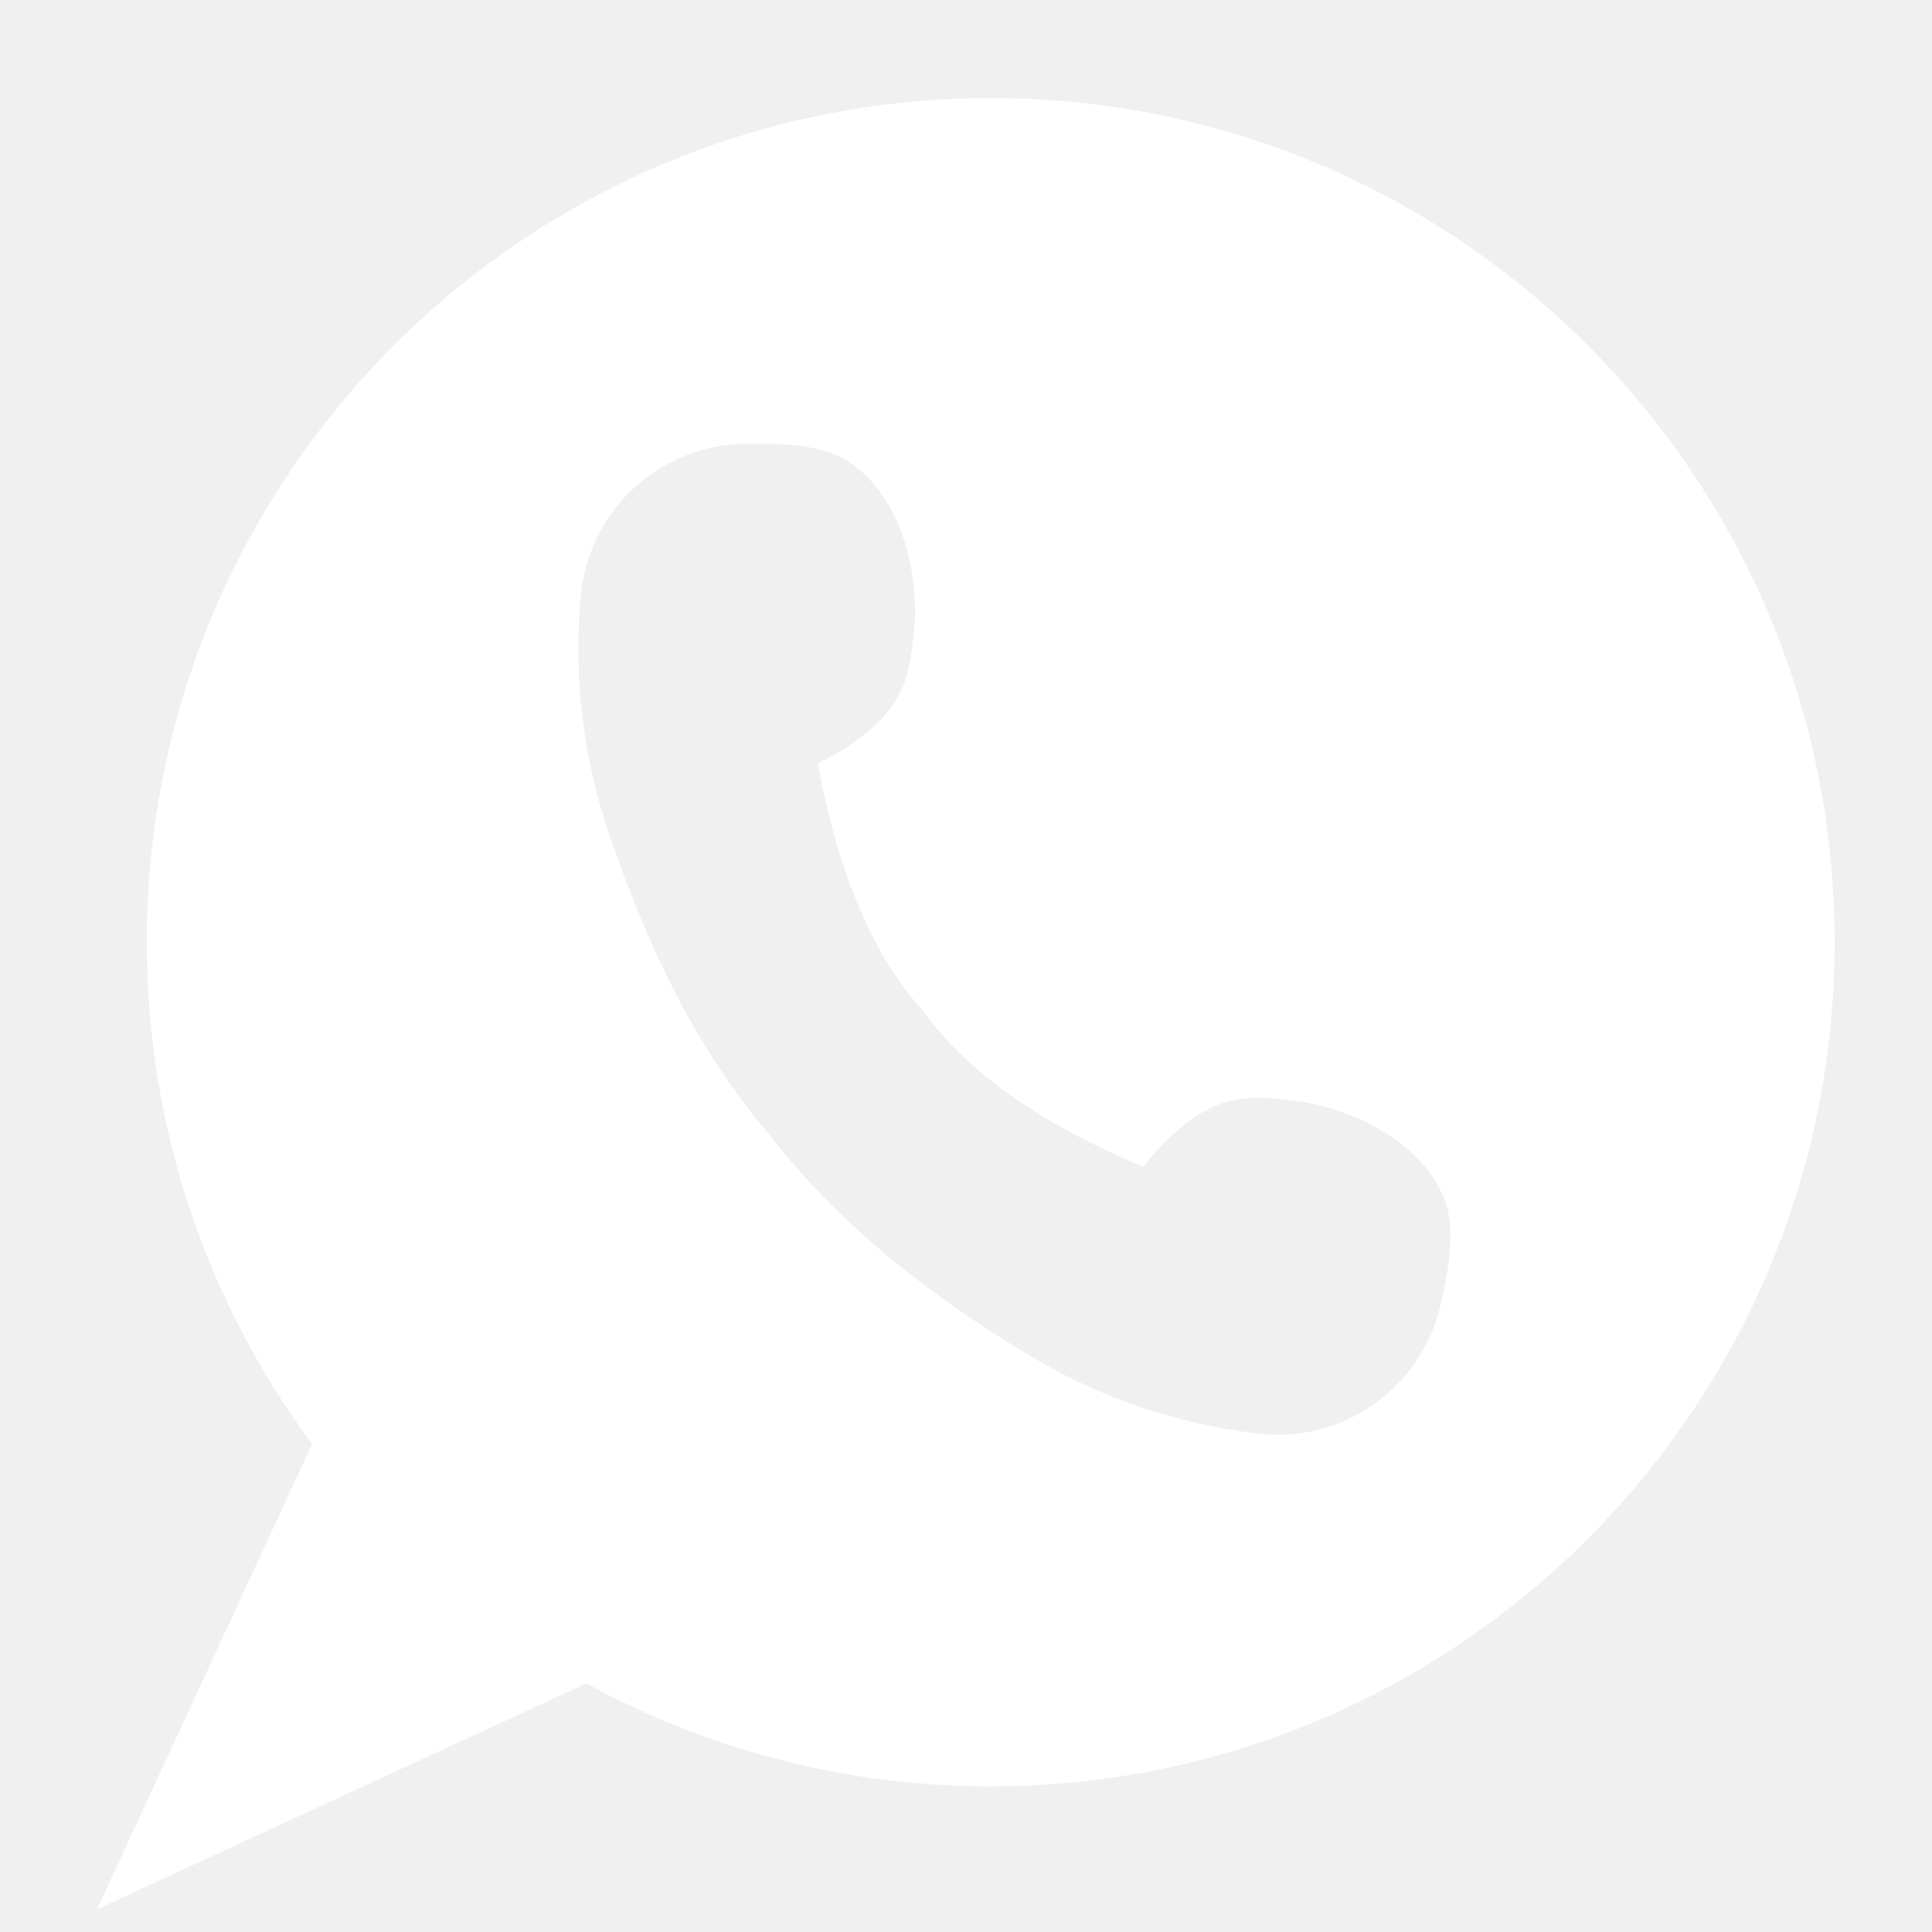
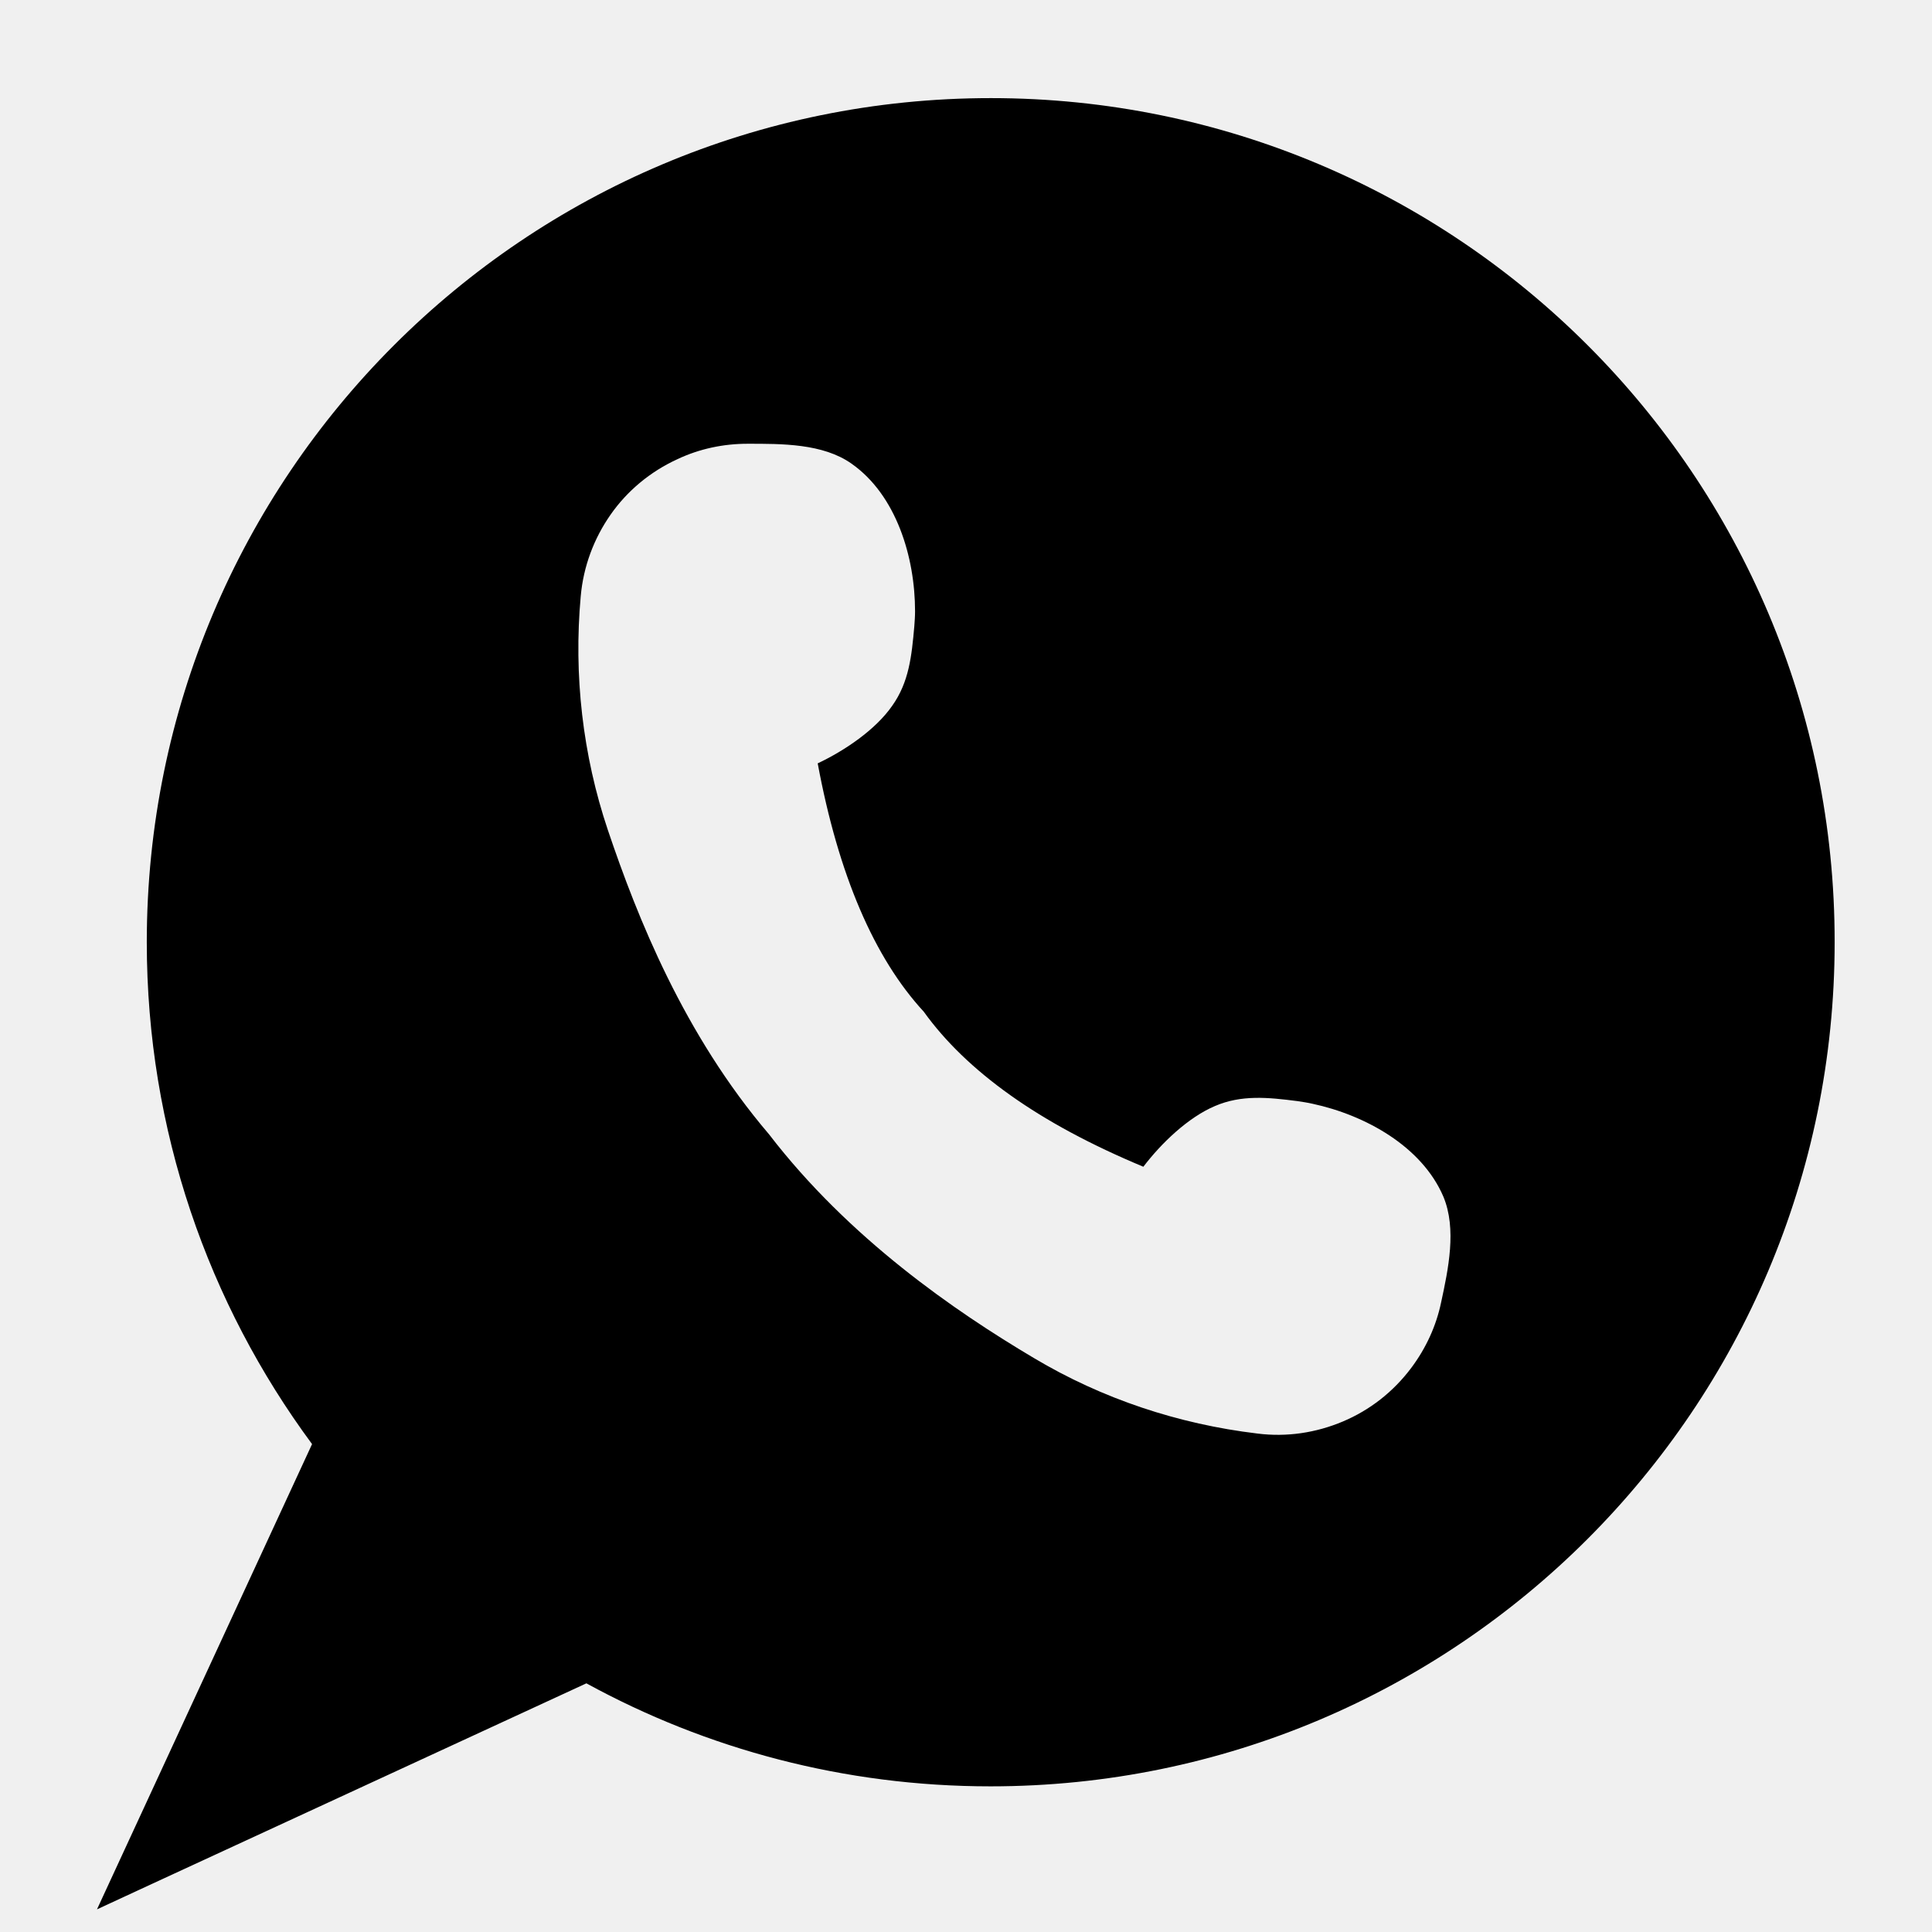
<svg xmlns="http://www.w3.org/2000/svg" viewBox="0 -10 512 512" id="whats-app">
-   <path fill="white" d="M262.6,16C139,16,38.9,116.1,38.9,239.7c0,49.8,16.3,95.8,43.8,133L25.7,496l14.9-6.9l114.8-53   c31.8,17.4,68.3,27.3,107.1,27.3c123.5,0,223.7-100.1,223.7-223.7C486.3,116.1,386.1,16,262.6,16z M381.9,335.2   c-1.3,6.2-4,12.1-7.9,17.3c-4.8,6.4-11,11.2-18.1,14.2s-14.9,4.2-22.7,3.2c-20.9-2.5-41.1-9.2-59.2-20   c-20.9-12.4-49-31.7-70.2-59.3c-22.6-26.5-34.9-57.5-42.7-80.6c-6.7-19.9-9.1-41.1-7.2-62c0.7-7.9,3.5-15.3,7.9-21.6   c4.4-6.3,10.5-11.4,17.7-14.7c5.9-2.8,12.3-4.1,18.6-4.1c9,0,20-0.1,27.6,5.3c11.8,8.3,16.8,24.7,16.8,39.1c0,1.3-0.1,2.7-0.2,4   c-0.7,7.9-1.4,14.8-5.9,21.1c-4.4,6.3-12.5,11.8-19.7,15.2c5.5,29.6,15,51.6,28.1,65.8c5.6,7.8,13.2,15.2,22.9,22.1   c9.7,6.9,21.4,13.2,35.3,19c4.8-6.3,11.9-13.1,19-16.1c7-3,14-2.3,21.8-1.3c1.3,0.2,2.7,0.4,4,0.7c14,3,29,11.3,34.7,24.6   C386.1,315.7,383.8,326.4,381.9,335.2z" />
+   <path d="M262.6,16C139,16,38.9,116.1,38.9,239.7c0,49.8,16.3,95.8,43.8,133L25.7,496l14.9-6.9l114.8-53   c31.8,17.4,68.3,27.3,107.1,27.3c123.5,0,223.7-100.1,223.7-223.7C486.3,116.1,386.1,16,262.6,16z M381.9,335.2   c-1.3,6.2-4,12.1-7.9,17.3c-4.8,6.4-11,11.2-18.1,14.2s-14.9,4.2-22.7,3.2c-20.9-2.5-41.1-9.2-59.2-20   c-20.9-12.4-49-31.7-70.2-59.3c-22.6-26.5-34.9-57.5-42.7-80.6c-6.7-19.9-9.1-41.1-7.2-62c0.7-7.9,3.5-15.3,7.9-21.6   c4.4-6.3,10.5-11.4,17.7-14.7c5.9-2.8,12.3-4.1,18.6-4.1c9,0,20-0.1,27.6,5.3c11.8,8.3,16.8,24.7,16.8,39.1c0,1.3-0.1,2.7-0.2,4   c-0.7,7.9-1.4,14.8-5.9,21.1c-4.4,6.3-12.5,11.8-19.7,15.2c5.5,29.6,15,51.6,28.1,65.8c5.6,7.8,13.2,15.2,22.9,22.1   c9.7,6.9,21.4,13.2,35.3,19c4.8-6.3,11.9-13.1,19-16.1c7-3,14-2.3,21.8-1.3c1.3,0.2,2.7,0.4,4,0.7c14,3,29,11.3,34.7,24.6   C386.1,315.7,383.8,326.4,381.9,335.2z" />
</svg>
